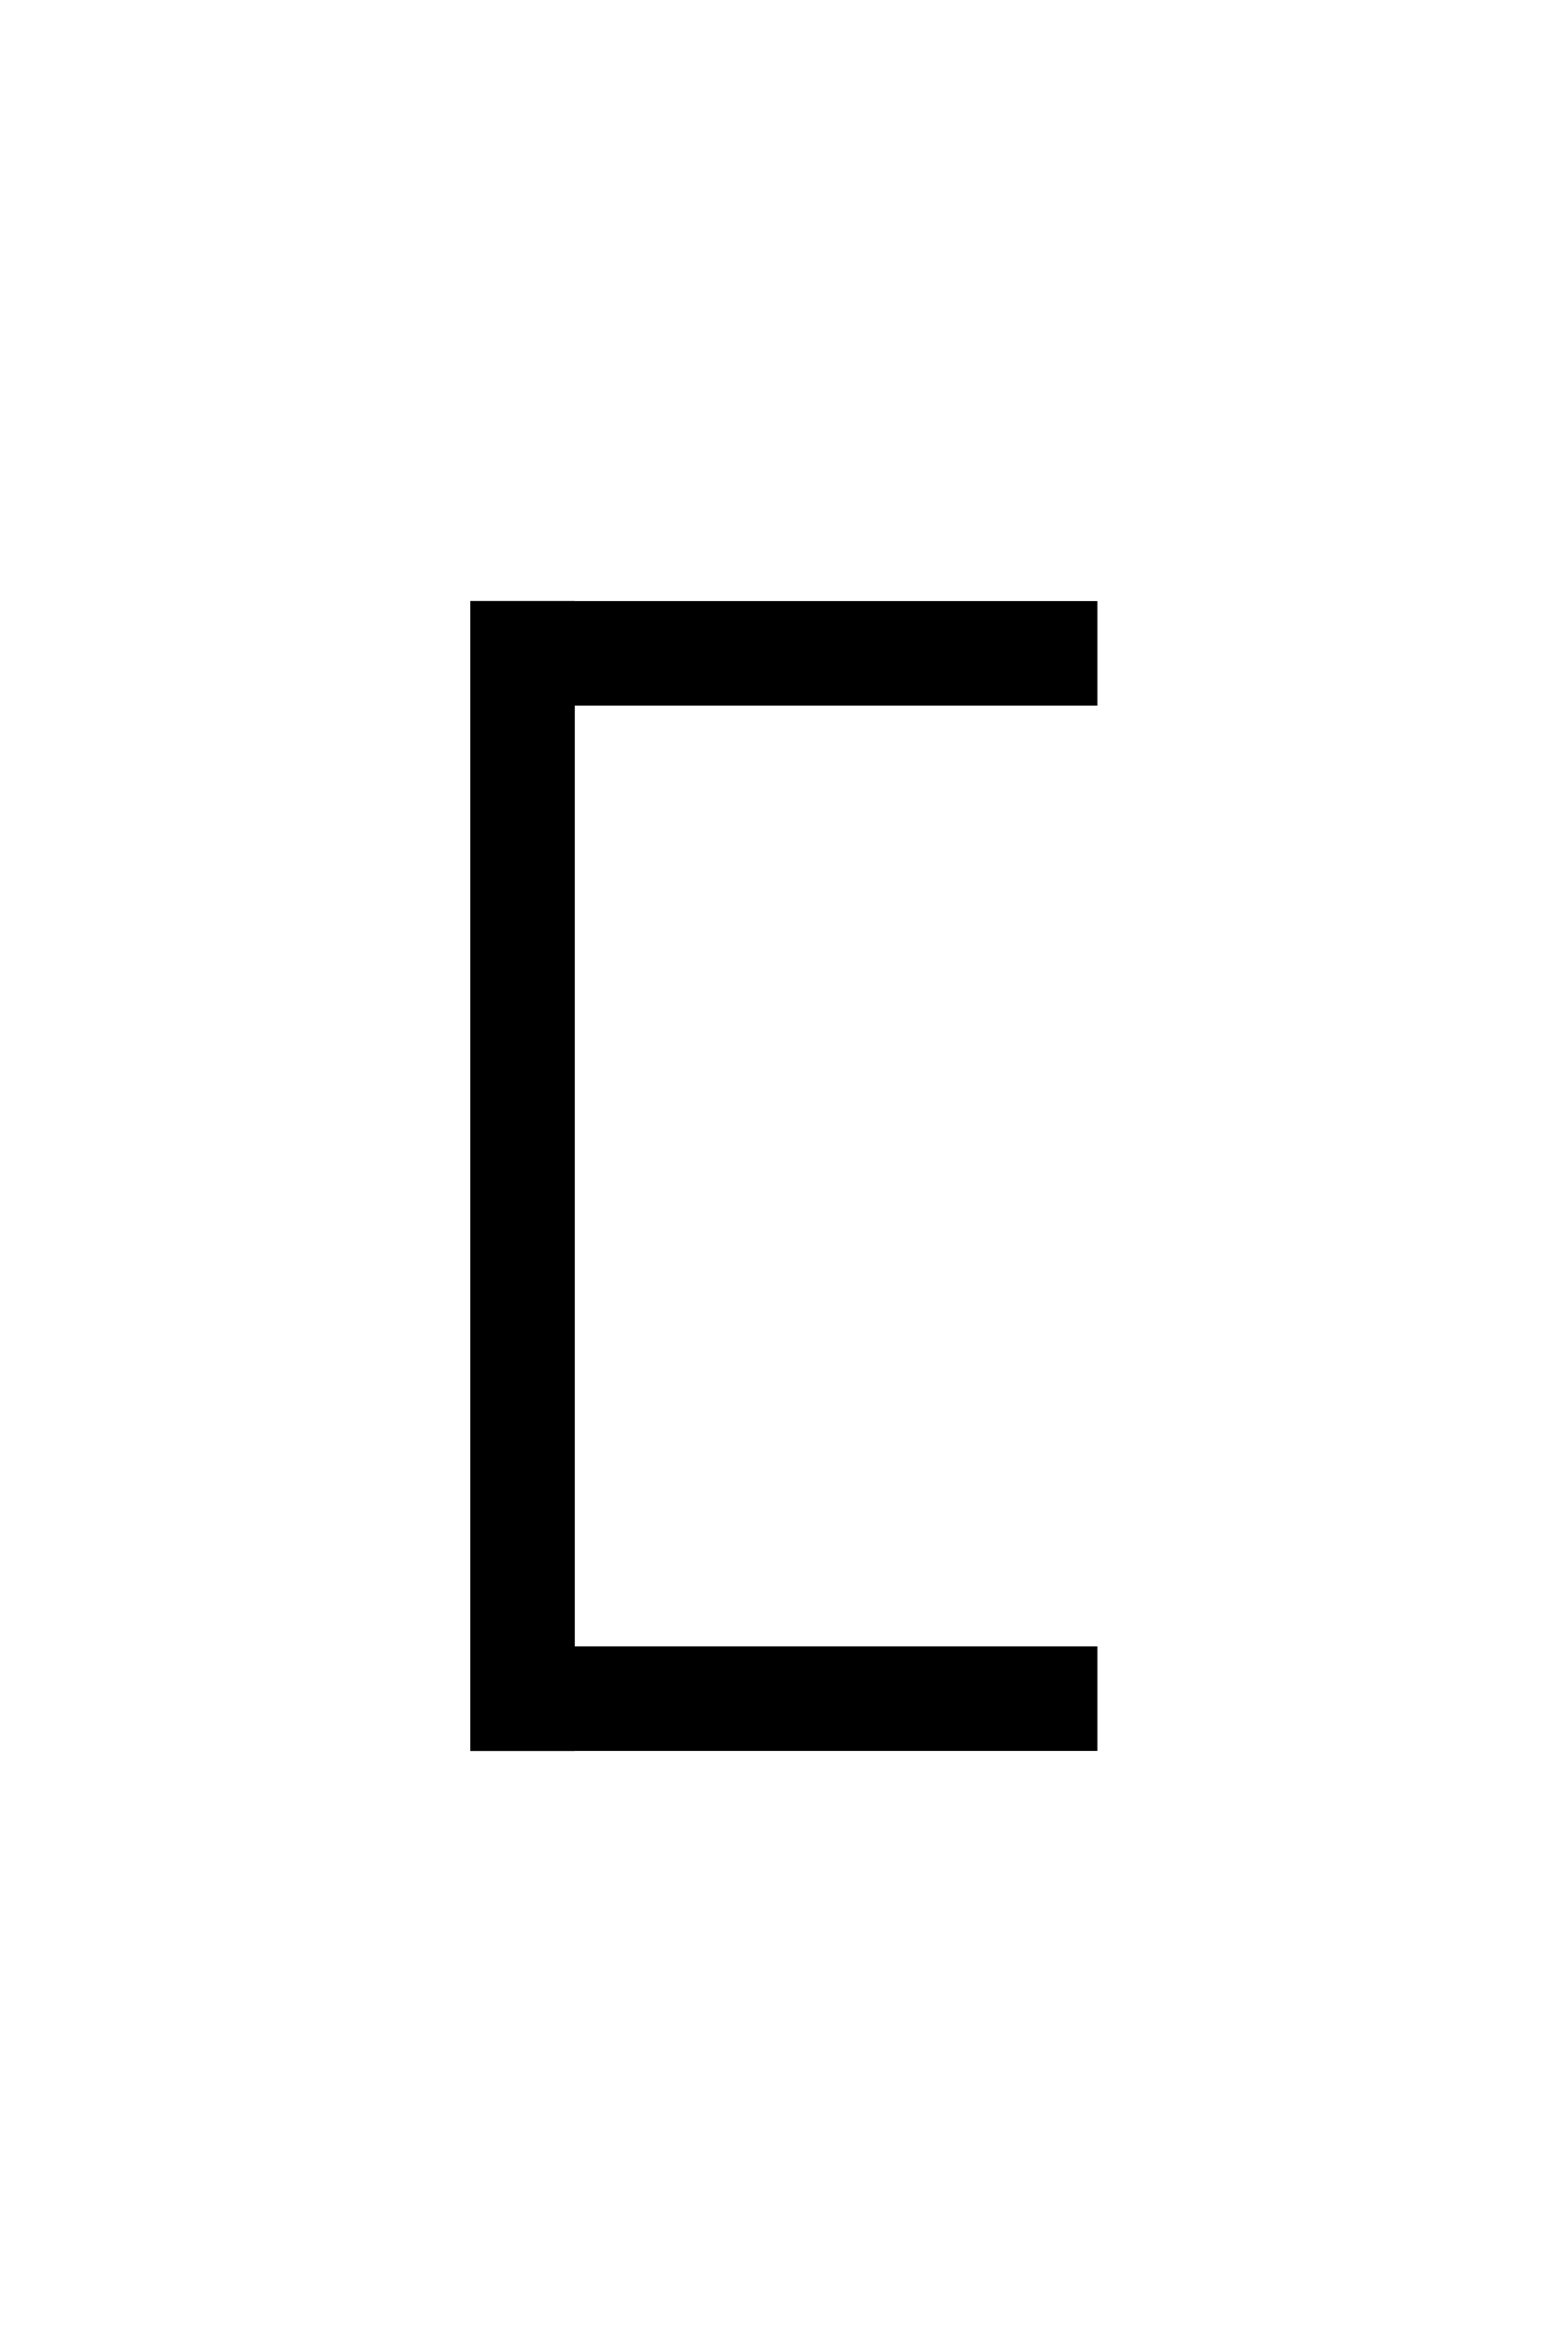
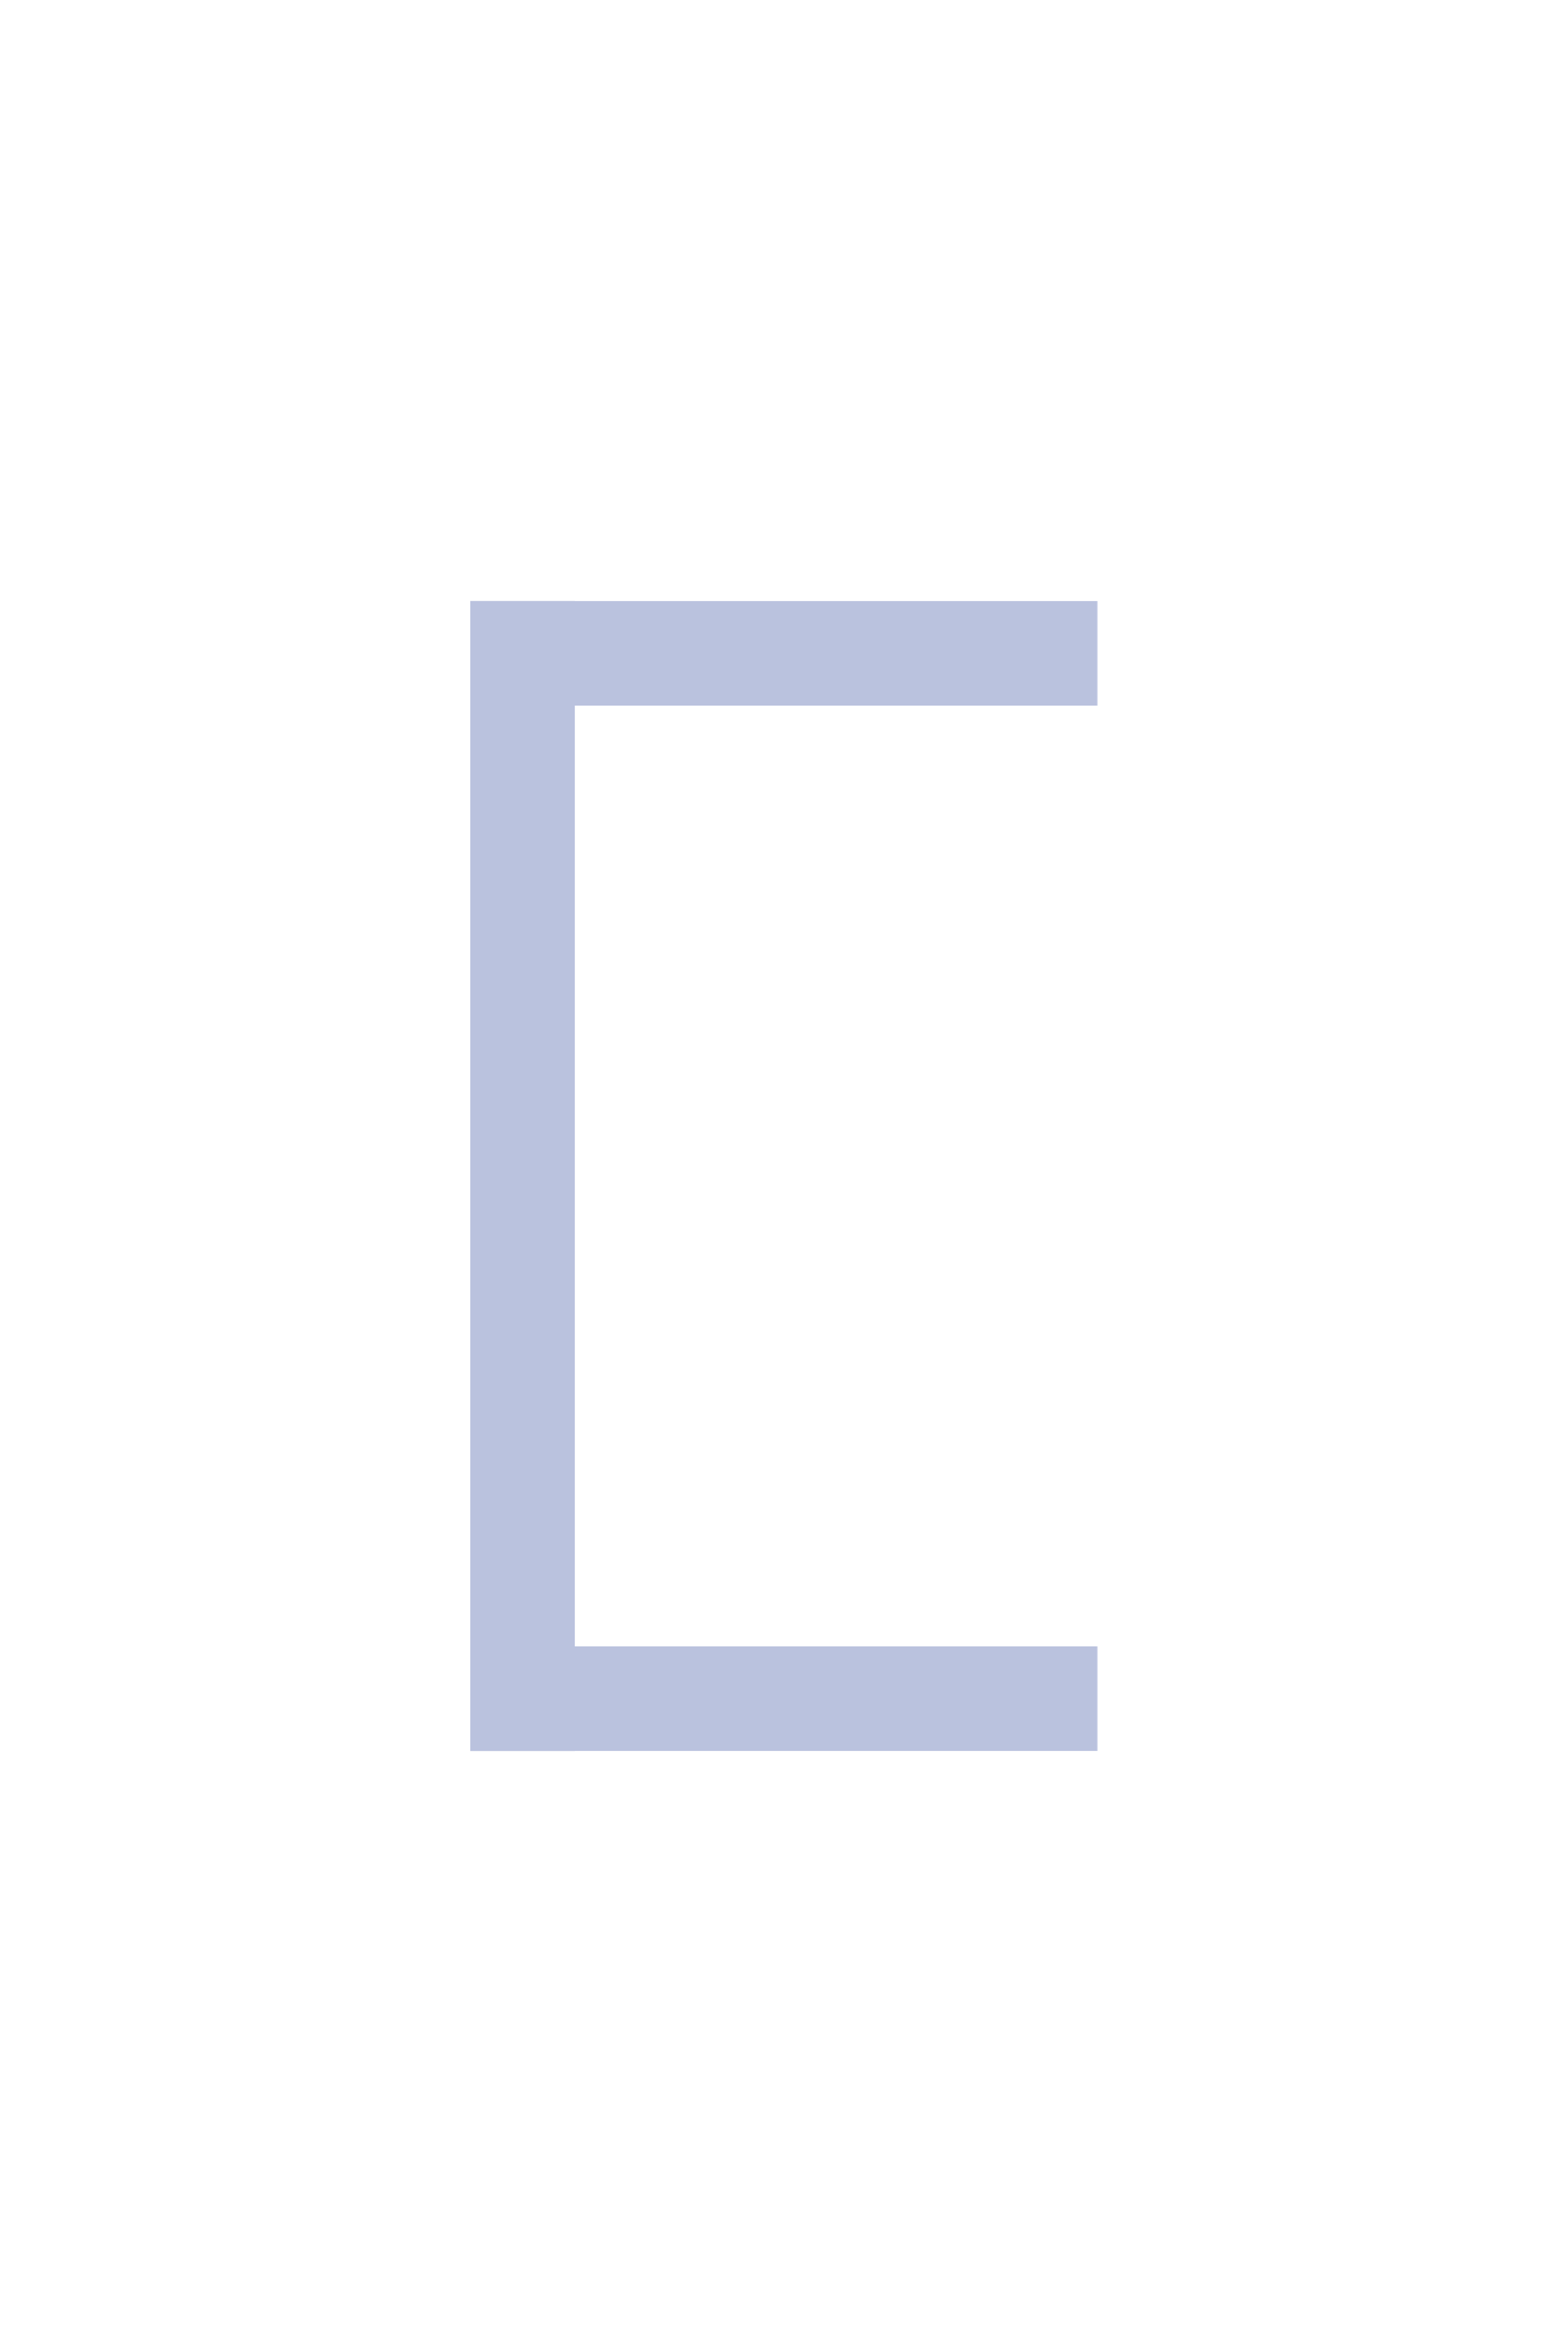
<svg xmlns="http://www.w3.org/2000/svg" width="100" height="150" viewBox="0 0 150 100">
  <defs>
    <g id="p">
      <line x1="0" y1="0" x2="0" y2="100" />
      <line x1="0" y1="0" x2="50" y2="0" />
    </g>
    <g id="t">
      <line x1="50" y1="0" x2="50" y2="100" />
      <line x1="0" y1="0" x2="50" y2="0" />
    </g>
    <g id="k">
      <line x1="0" y1="0" x2="0" y2="50" />
      <line x1="0" y1="50" x2="50" y2="100" />
    </g>
    <g id="f">
      <line x1="0" y1="0" x2="0" y2="100" />
      <line x1="0" y1="0" x2="50" y2="50" />
    </g>
    <g id="sh">
      <line x1="0" y1="0" x2="0" y2="100" />
      <line x1="0" y1="0" x2="50" y2="0" />
      <line x1="0" y1="100" x2="50" y2="100" />
    </g>
    <g id="zh">
      <line x1="0" y1="0" x2="0" y2="100" />
      <line x1="0" y1="0" x2="50" y2="50" />
      <line x1="0" y1="100" x2="50" y2="50" />
    </g>
    <g id="h">
      <line x1="0" y1="0" x2="0" y2="50" />
      <line x1="0" y1="50" x2="50" y2="50" />
      <line x1="50" y1="50" x2="50" y2="100" />
    </g>
    <g id="u">
      <line x1="50" y1="0" x2="50" y2="100" />
      <line x1="0" y1="100" x2="50" y2="100" />
      <line x1="0" y1="0" x2="0" y2="100" />
    </g>
    <g id="o">
      <line x1="0" y1="0" x2="0" y2="50" />
      <line x1="0" y1="50" x2="0" y2="100" />
      <line x1="0" y1="0" x2="50" y2="0" />
      <line x1="50" y1="50" x2="50" y2="0" />
    </g>
    <g id="a">
      <line x1="0" y1="0" x2="0" y2="50" />
      <line x1="0" y1="0" x2="50" y2="50" />
      <line x1="0" y1="50" x2="50" y2="100" />
    </g>
    <g id="kzh">
      <use href="#k" />
      <line x1="50" y1="0" x2="50" y2="100" />
    </g>
    <g id="b">
      <line x1="0" y1="0" x2="0" y2="50" />
      <line x1="0" y1="0" x2="50" y2="0" />
      <line x1="0" y1="50" x2="50" y2="100" />
    </g>
    <g id="g">
      <line x1="0" y1="50" x2="50" y2="0" />
      <line x1="0" y1="50" x2="50" y2="100" />
    </g>
  </defs>
-   <g stroke="black" stroke-width="10" stroke-linecap="square" fill="none">
+   <g stroke="#bac2de" stroke-width="10" stroke-linecap="square" fill="none">
    <use href="#sh" transform="translate(50,0)" />
  </g>
</svg>
